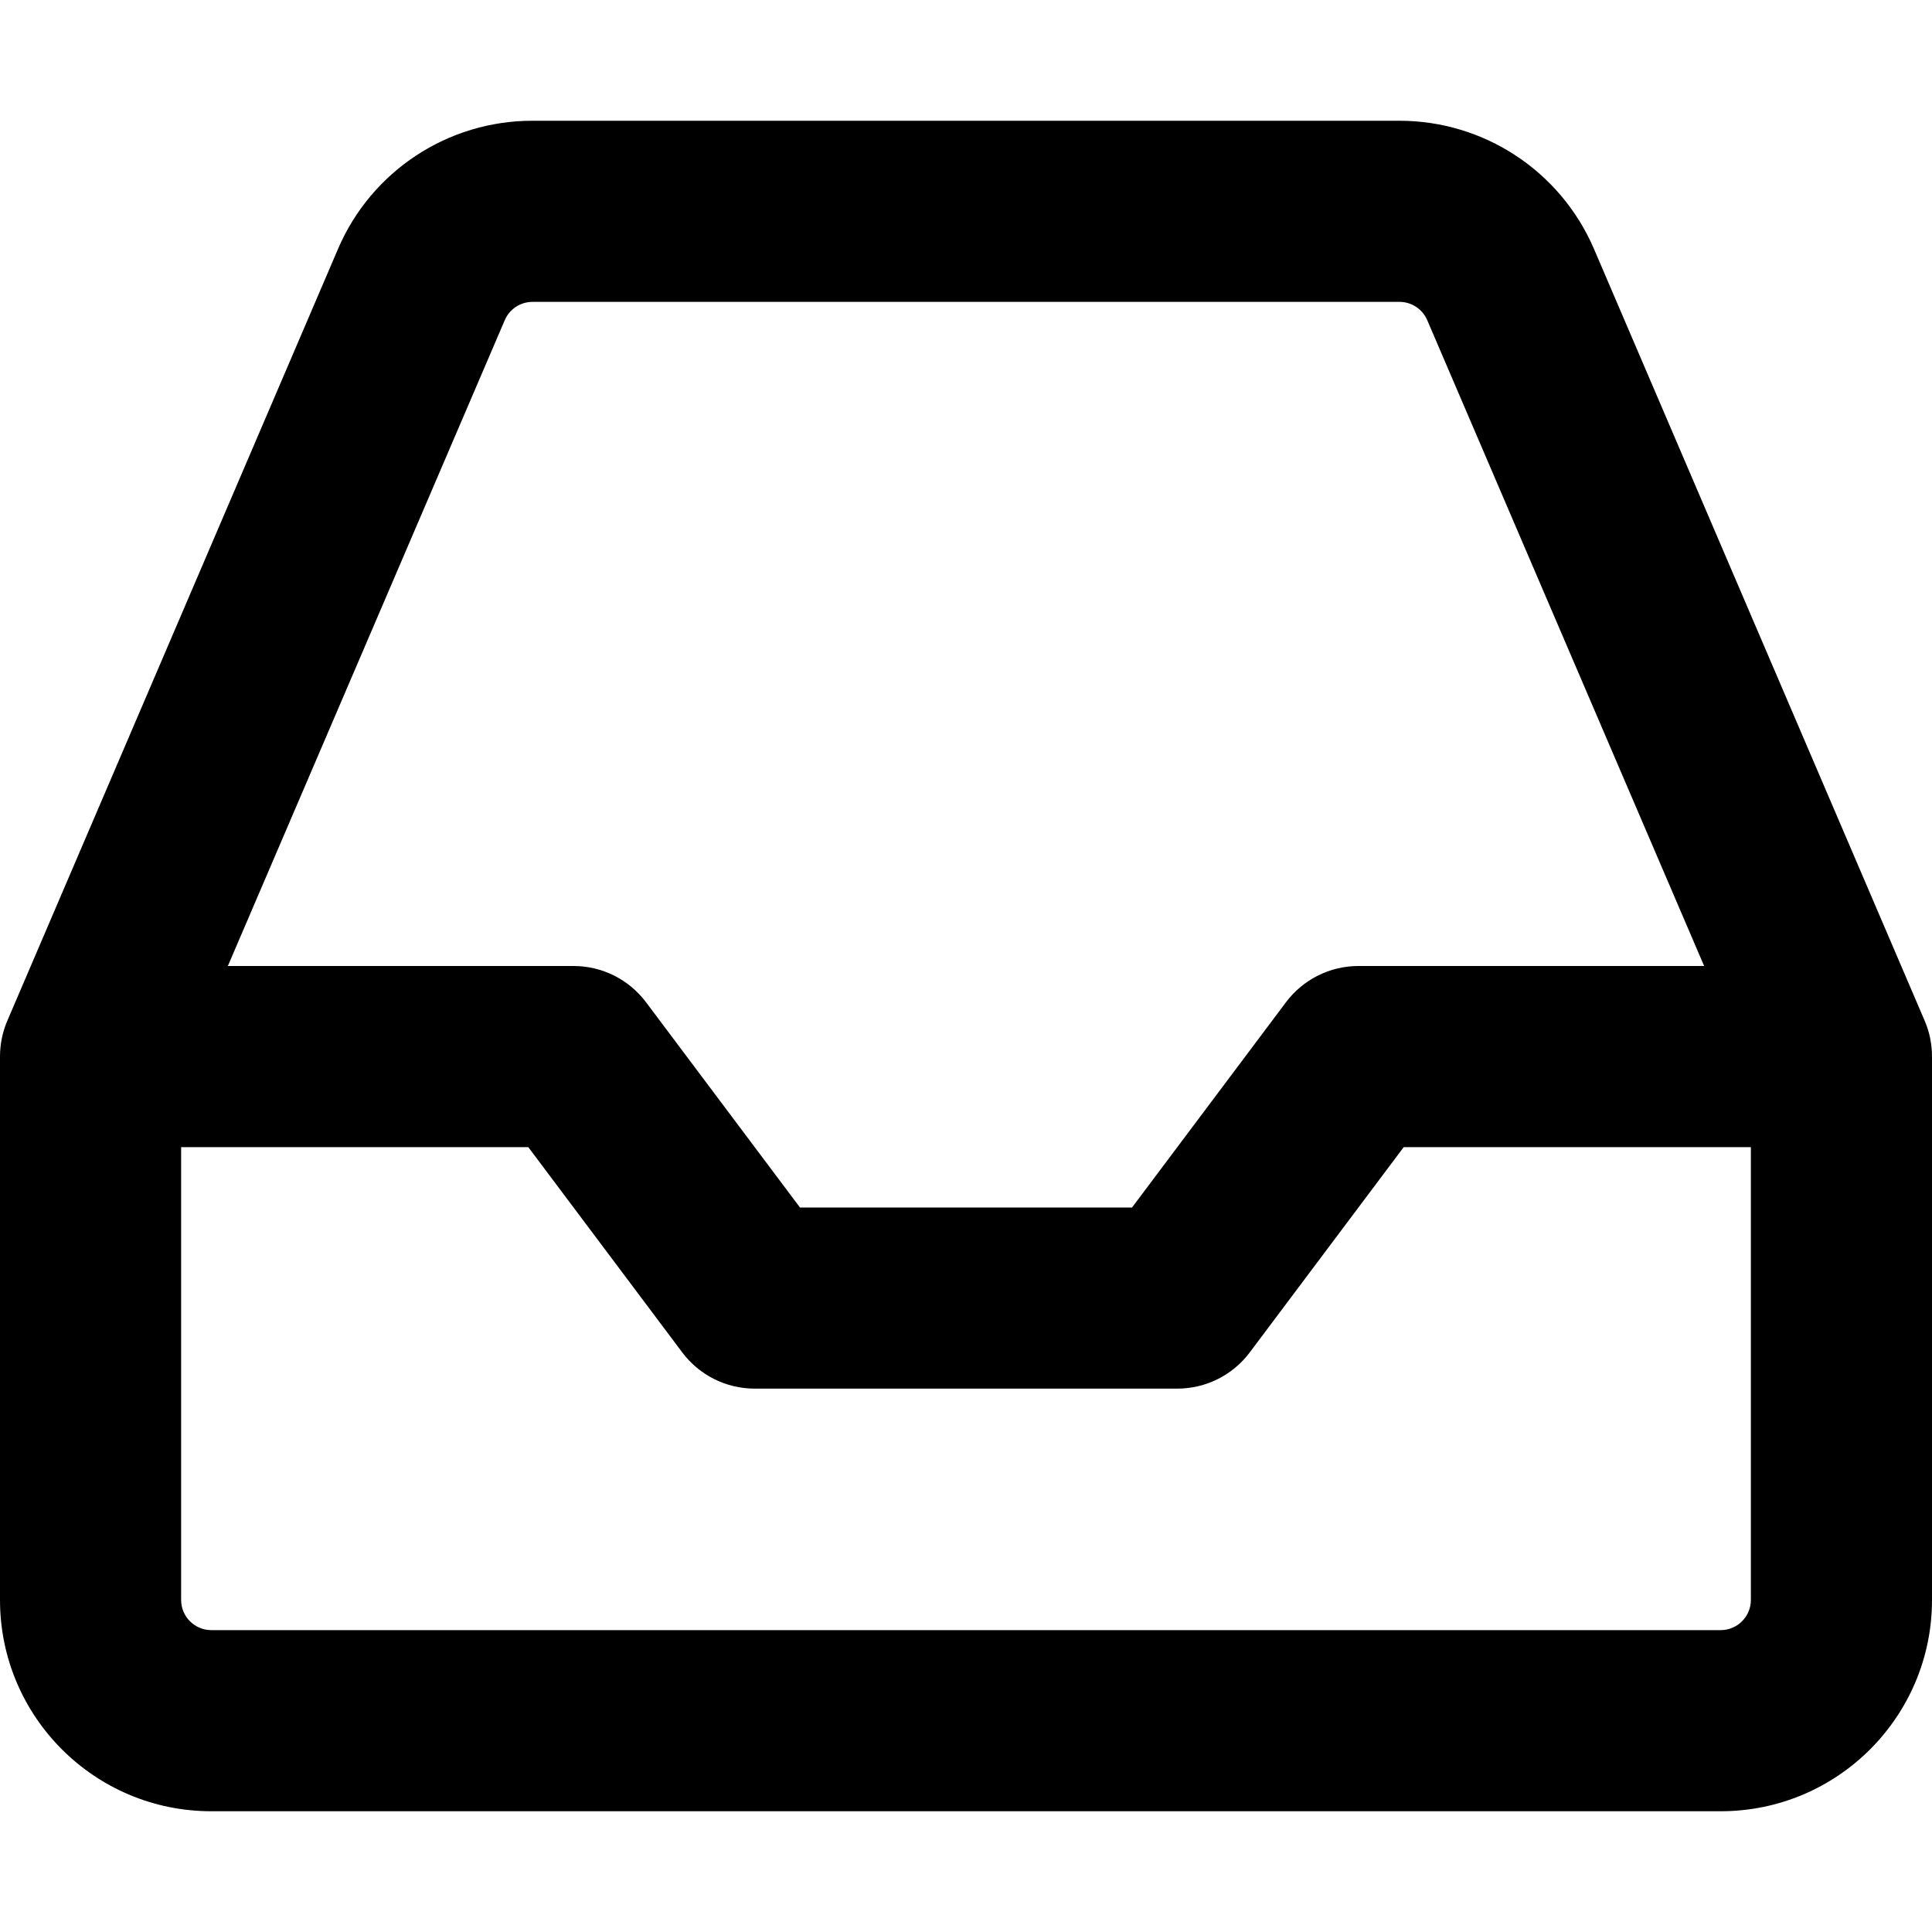
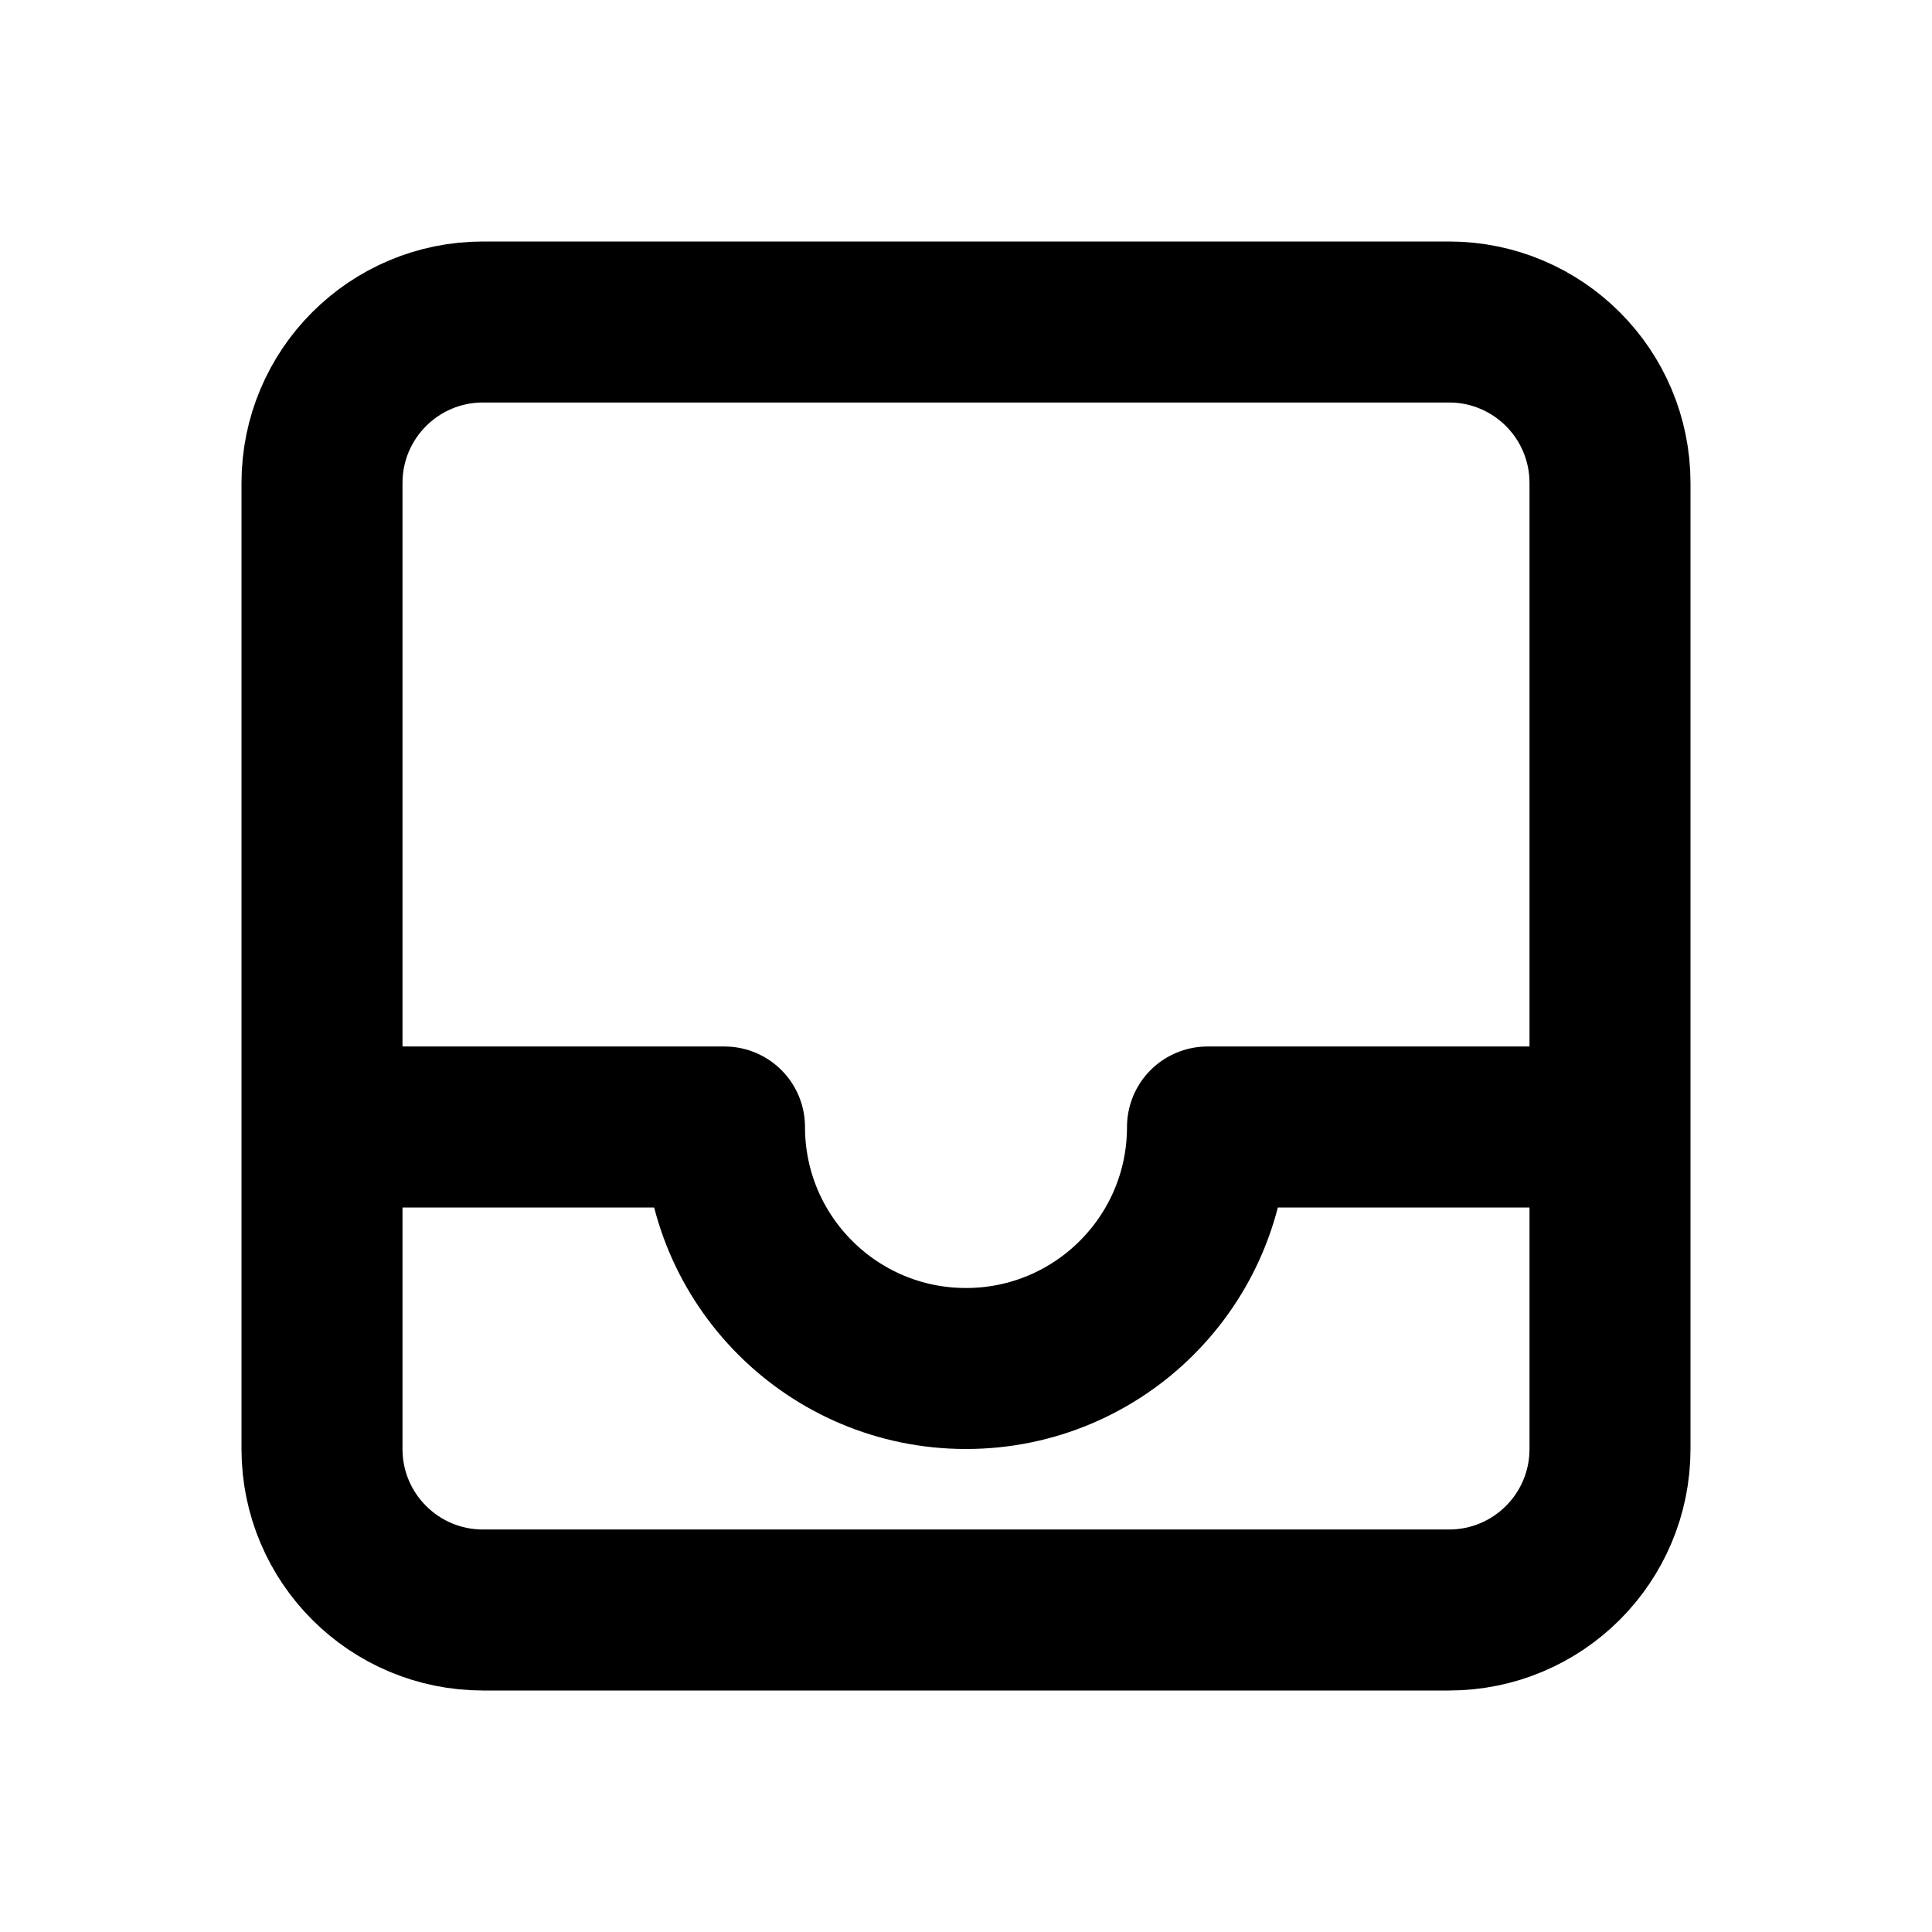
- <svg xmlns="http://www.w3.org/2000/svg" viewBox="0 0 16 16" fill="currentColor">
-   <path d="M2.8 2.06A1.75 1.75 0 0 1 4.41 1h7.18c.7 0 1.333.417 1.61 1.06l2.74 6.395c.04.093.06.194.06.295v4.5A1.75 1.75 0 0 1 14.25 15H1.75A1.75 1.75 0 0 1 0 13.25v-4.5c0-.101.02-.202.06-.295Zm1.61.44a.25.25 0 0 0-.23.152L1.887 8H4.75a.75.75 0 0 1 .6.3L6.625 10h2.75l1.275-1.7a.75.75 0 0 1 .6-.3h2.863L11.82 2.652a.25.25 0 0 0-.23-.152Zm10.09 7h-2.875l-1.275 1.7a.75.75 0 0 1-.6.3h-3.5a.75.75 0 0 1-.6-.3L4.375 9.5H1.5v3.75c0 .138.112.25.25.25h12.5a.25.25 0 0 0 .25-.25Z" />
+ <svg xmlns="http://www.w3.org/2000/svg" width="800px" height="800px" viewBox="0 0 24 24" fill="none">
+   <path d="M20 14H15C15 15.657 13.657 17 12 17C10.343 17 9 15.657 9 14H4M6 20H18C19.105 20 20 19.105 20 18V6C20 4.895 19.105 4 18 4H6C4.895 4 4 4.895 4 6V18C4 19.105 4.895 20 6 20Z" stroke="#000000" stroke-width="2" stroke-linejoin="round" />
</svg>
